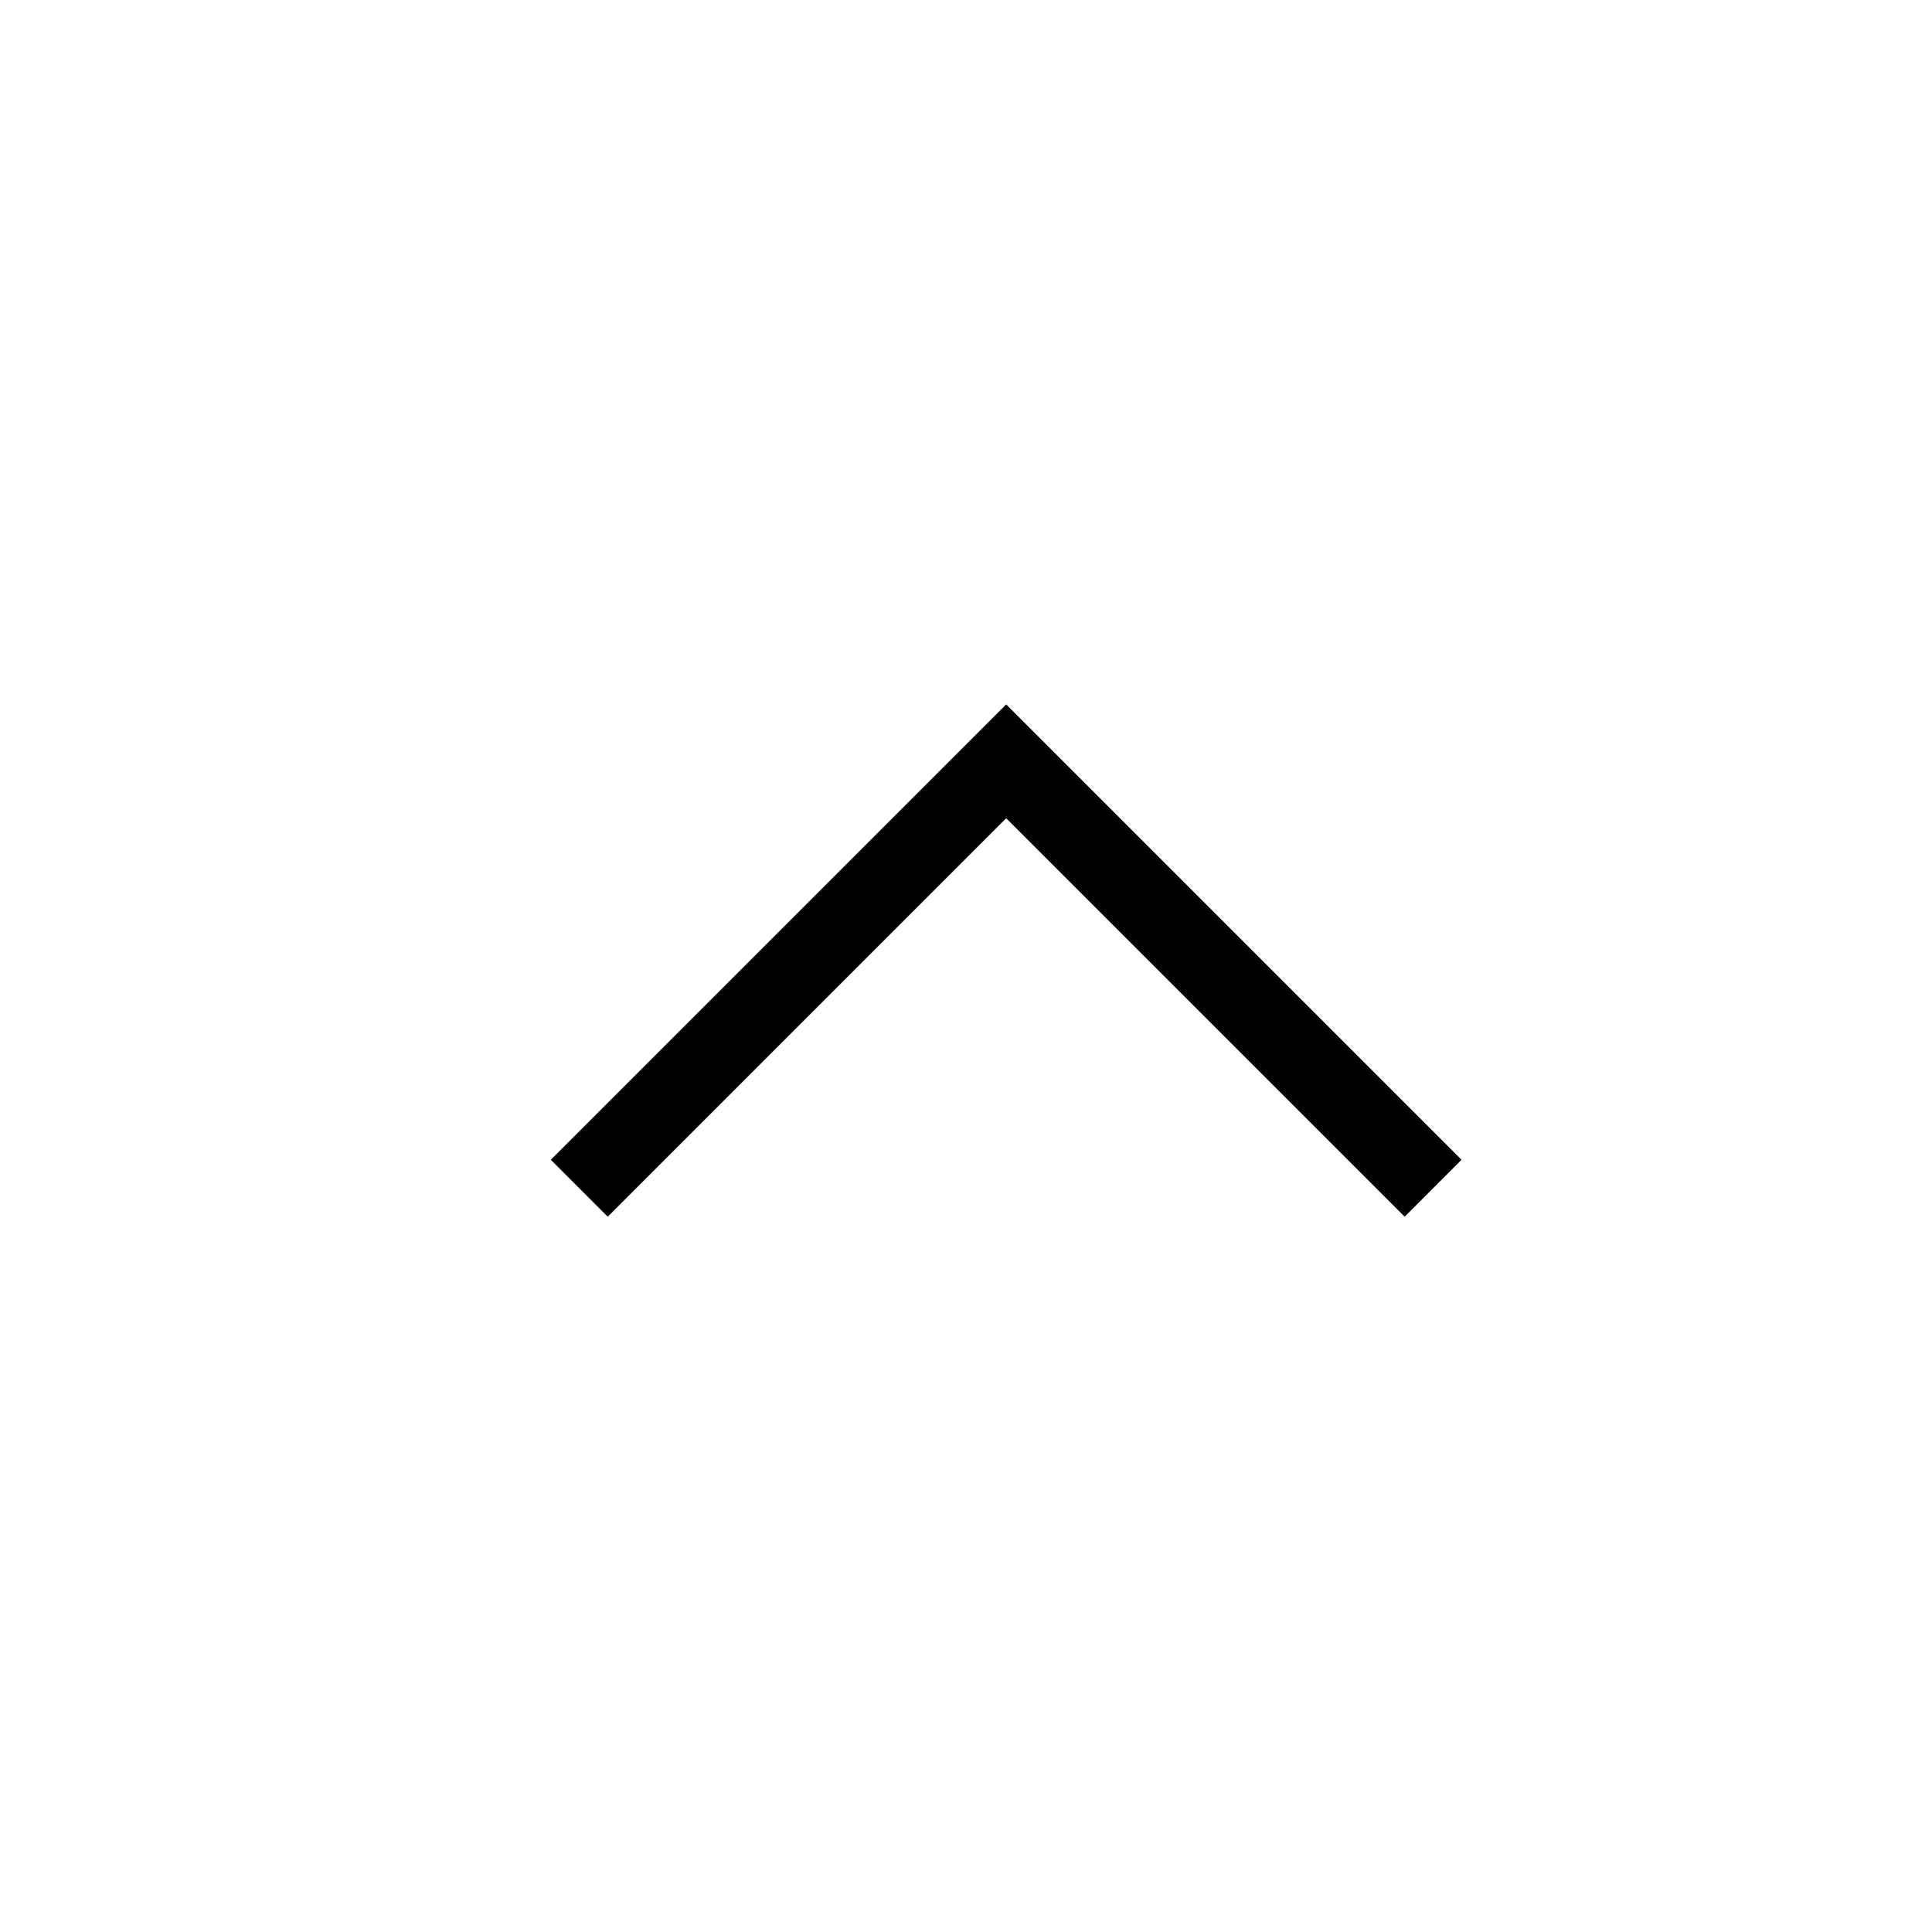
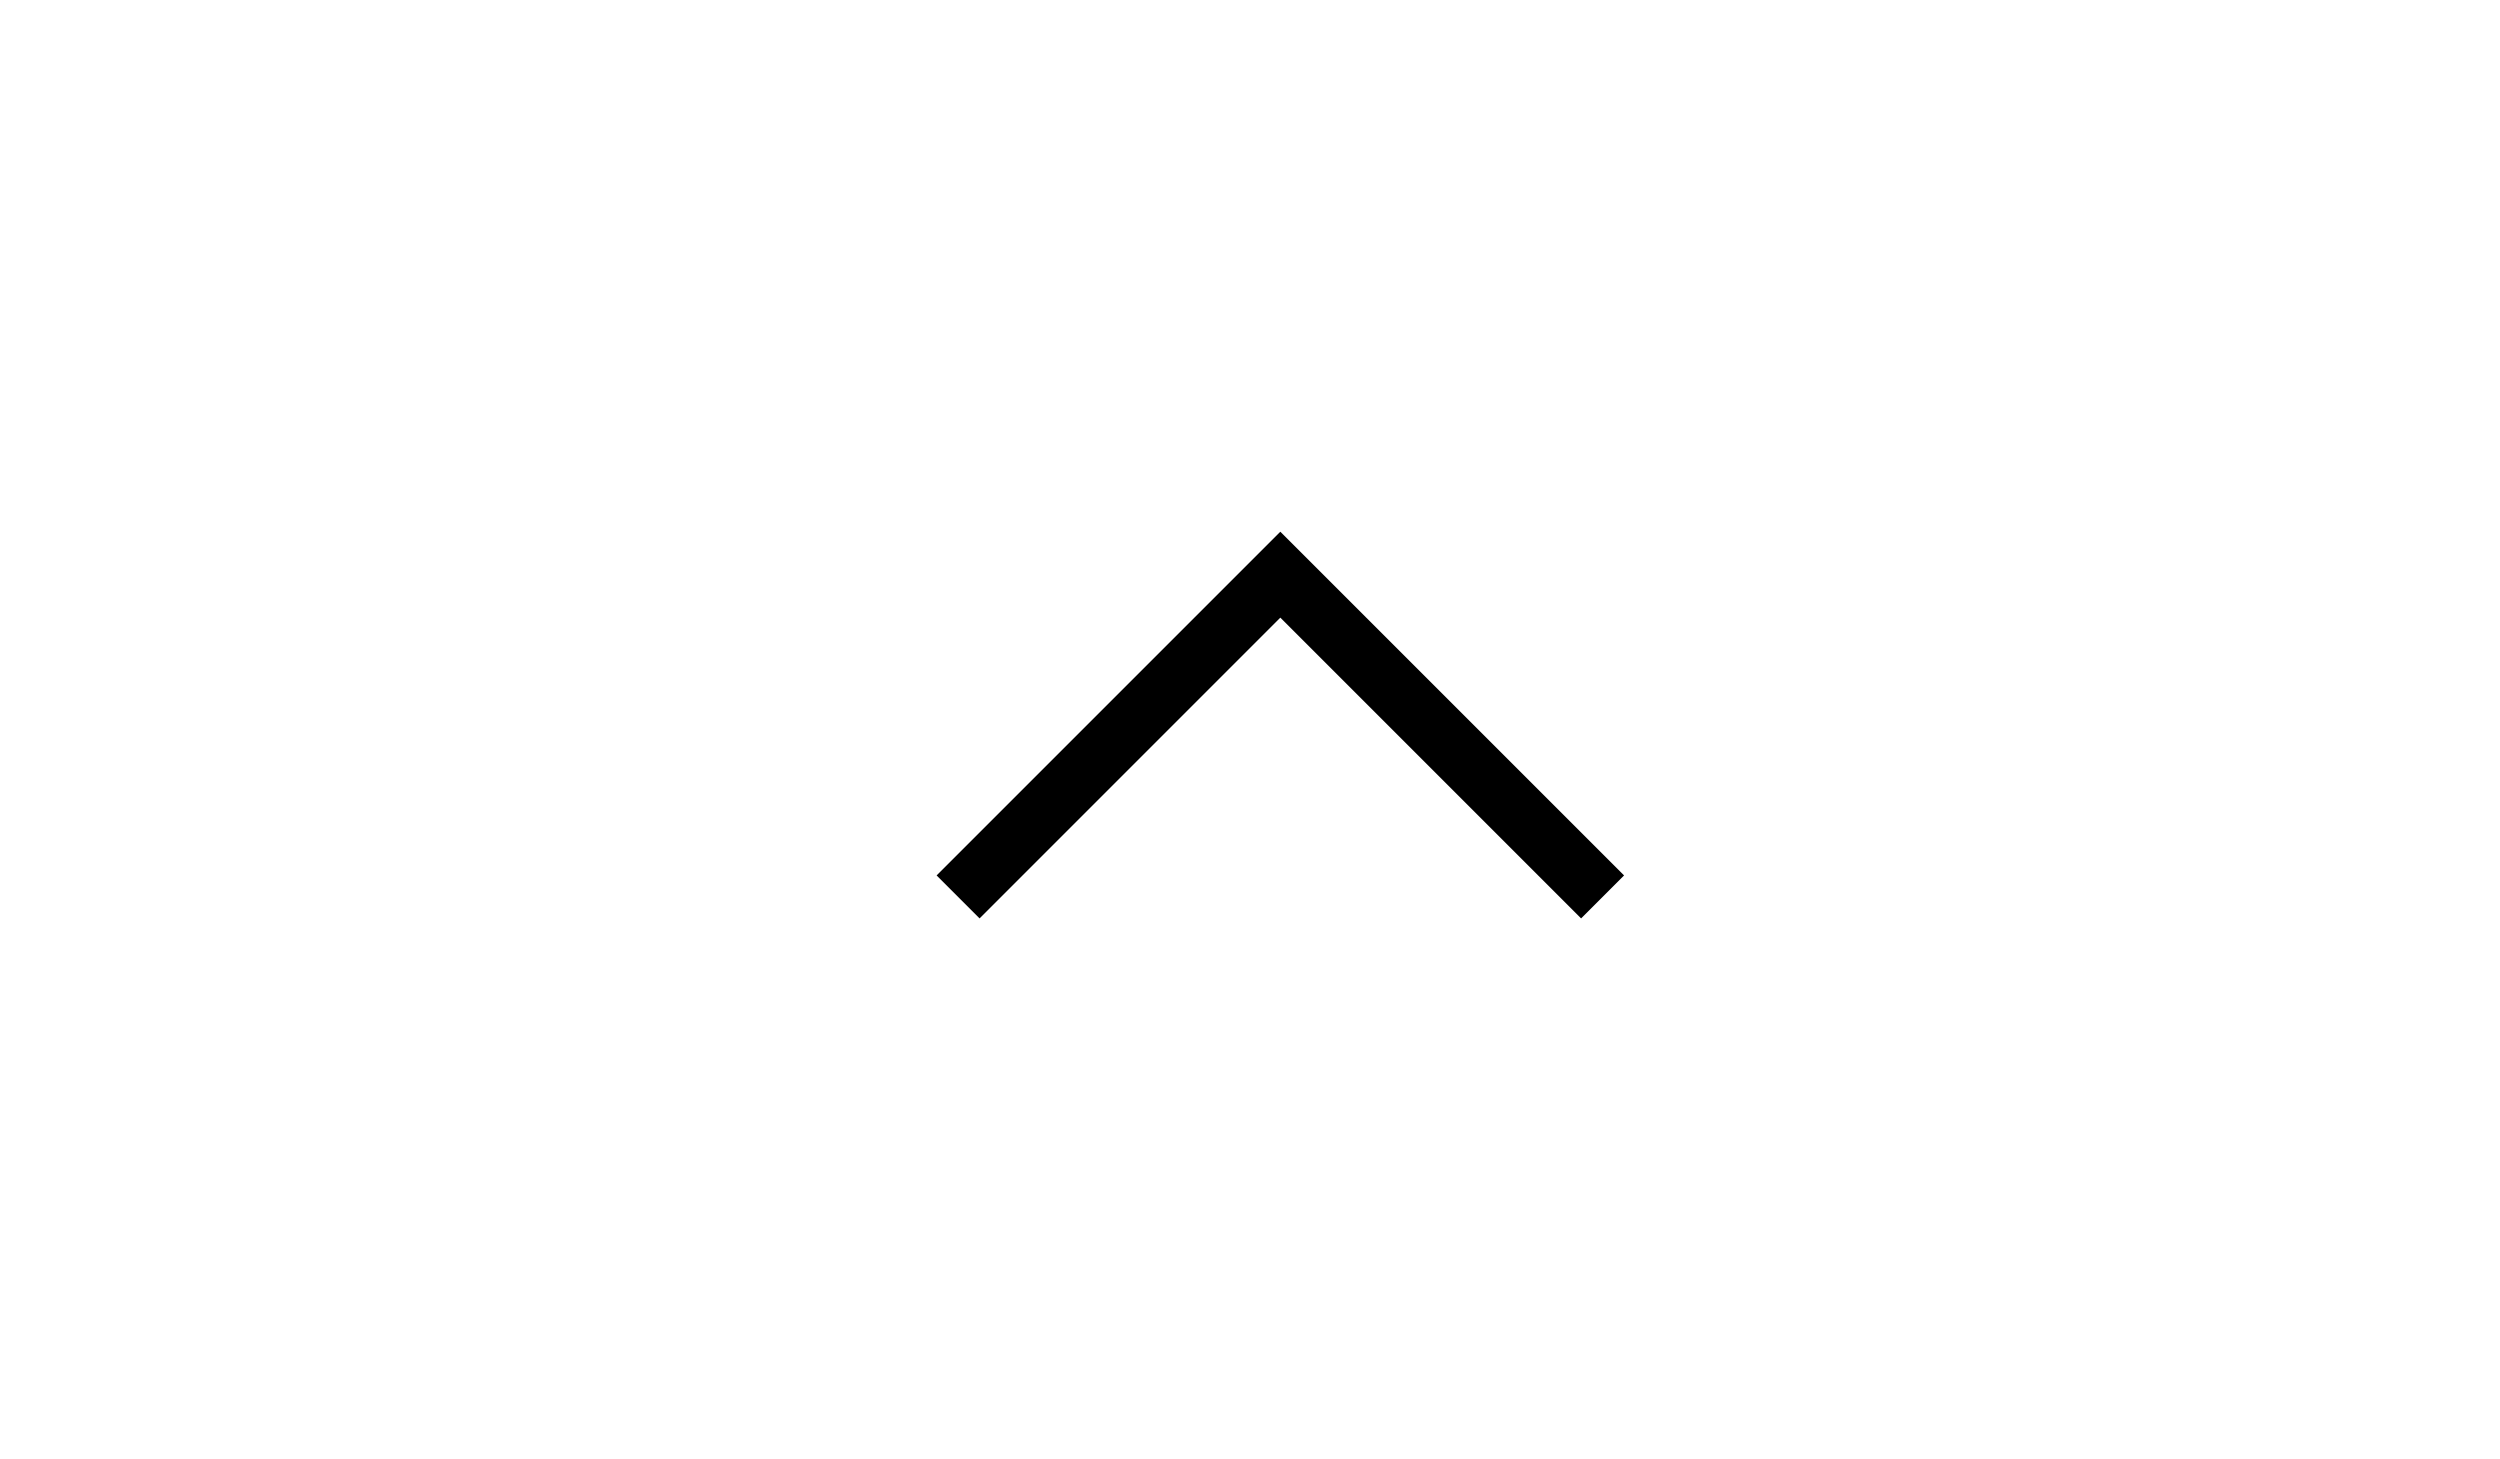
- <svg xmlns="http://www.w3.org/2000/svg" width="48" height="48" viewBox="0 0 48 48" fill="none">
+ <svg xmlns="http://www.w3.org/2000/svg" width="48" height="28" viewBox="0 0 48 48" fill="none">
  <path d="M36.312 28.814L24.998 17.501L13.685 28.814L15.099 30.229L24.998 20.329L34.898 30.229L36.312 28.814Z" fill="black" />
</svg>
